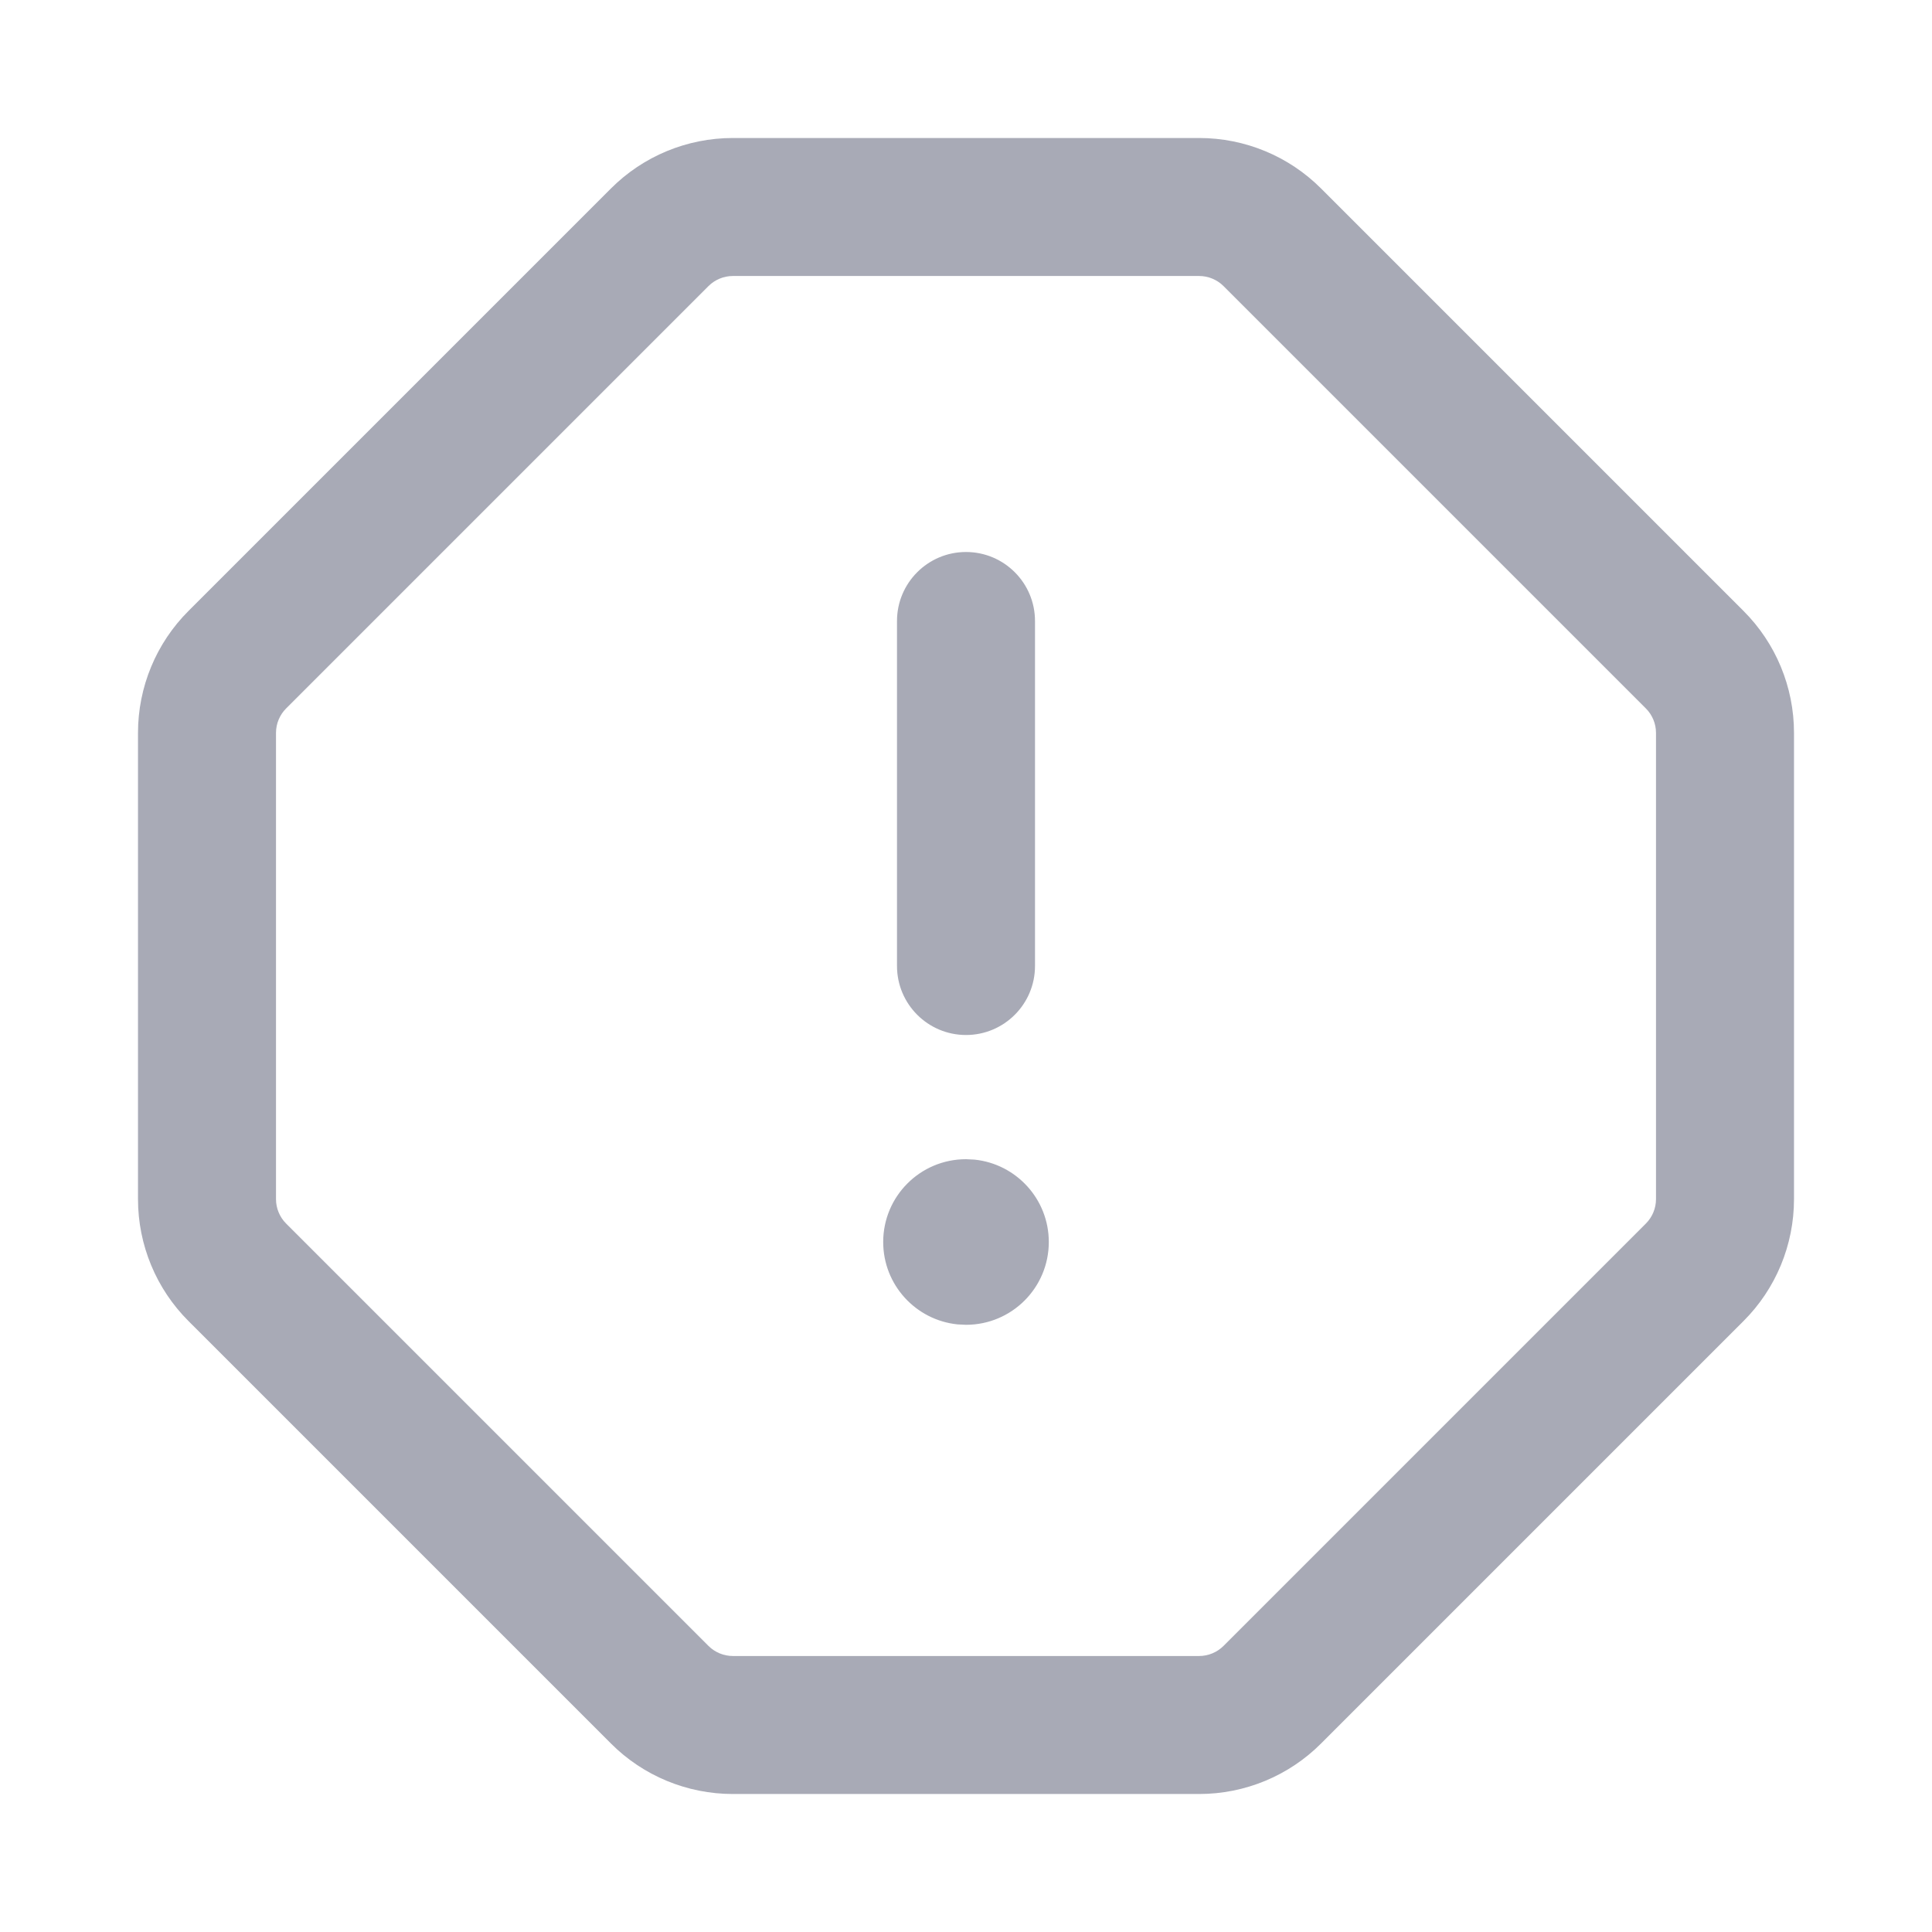
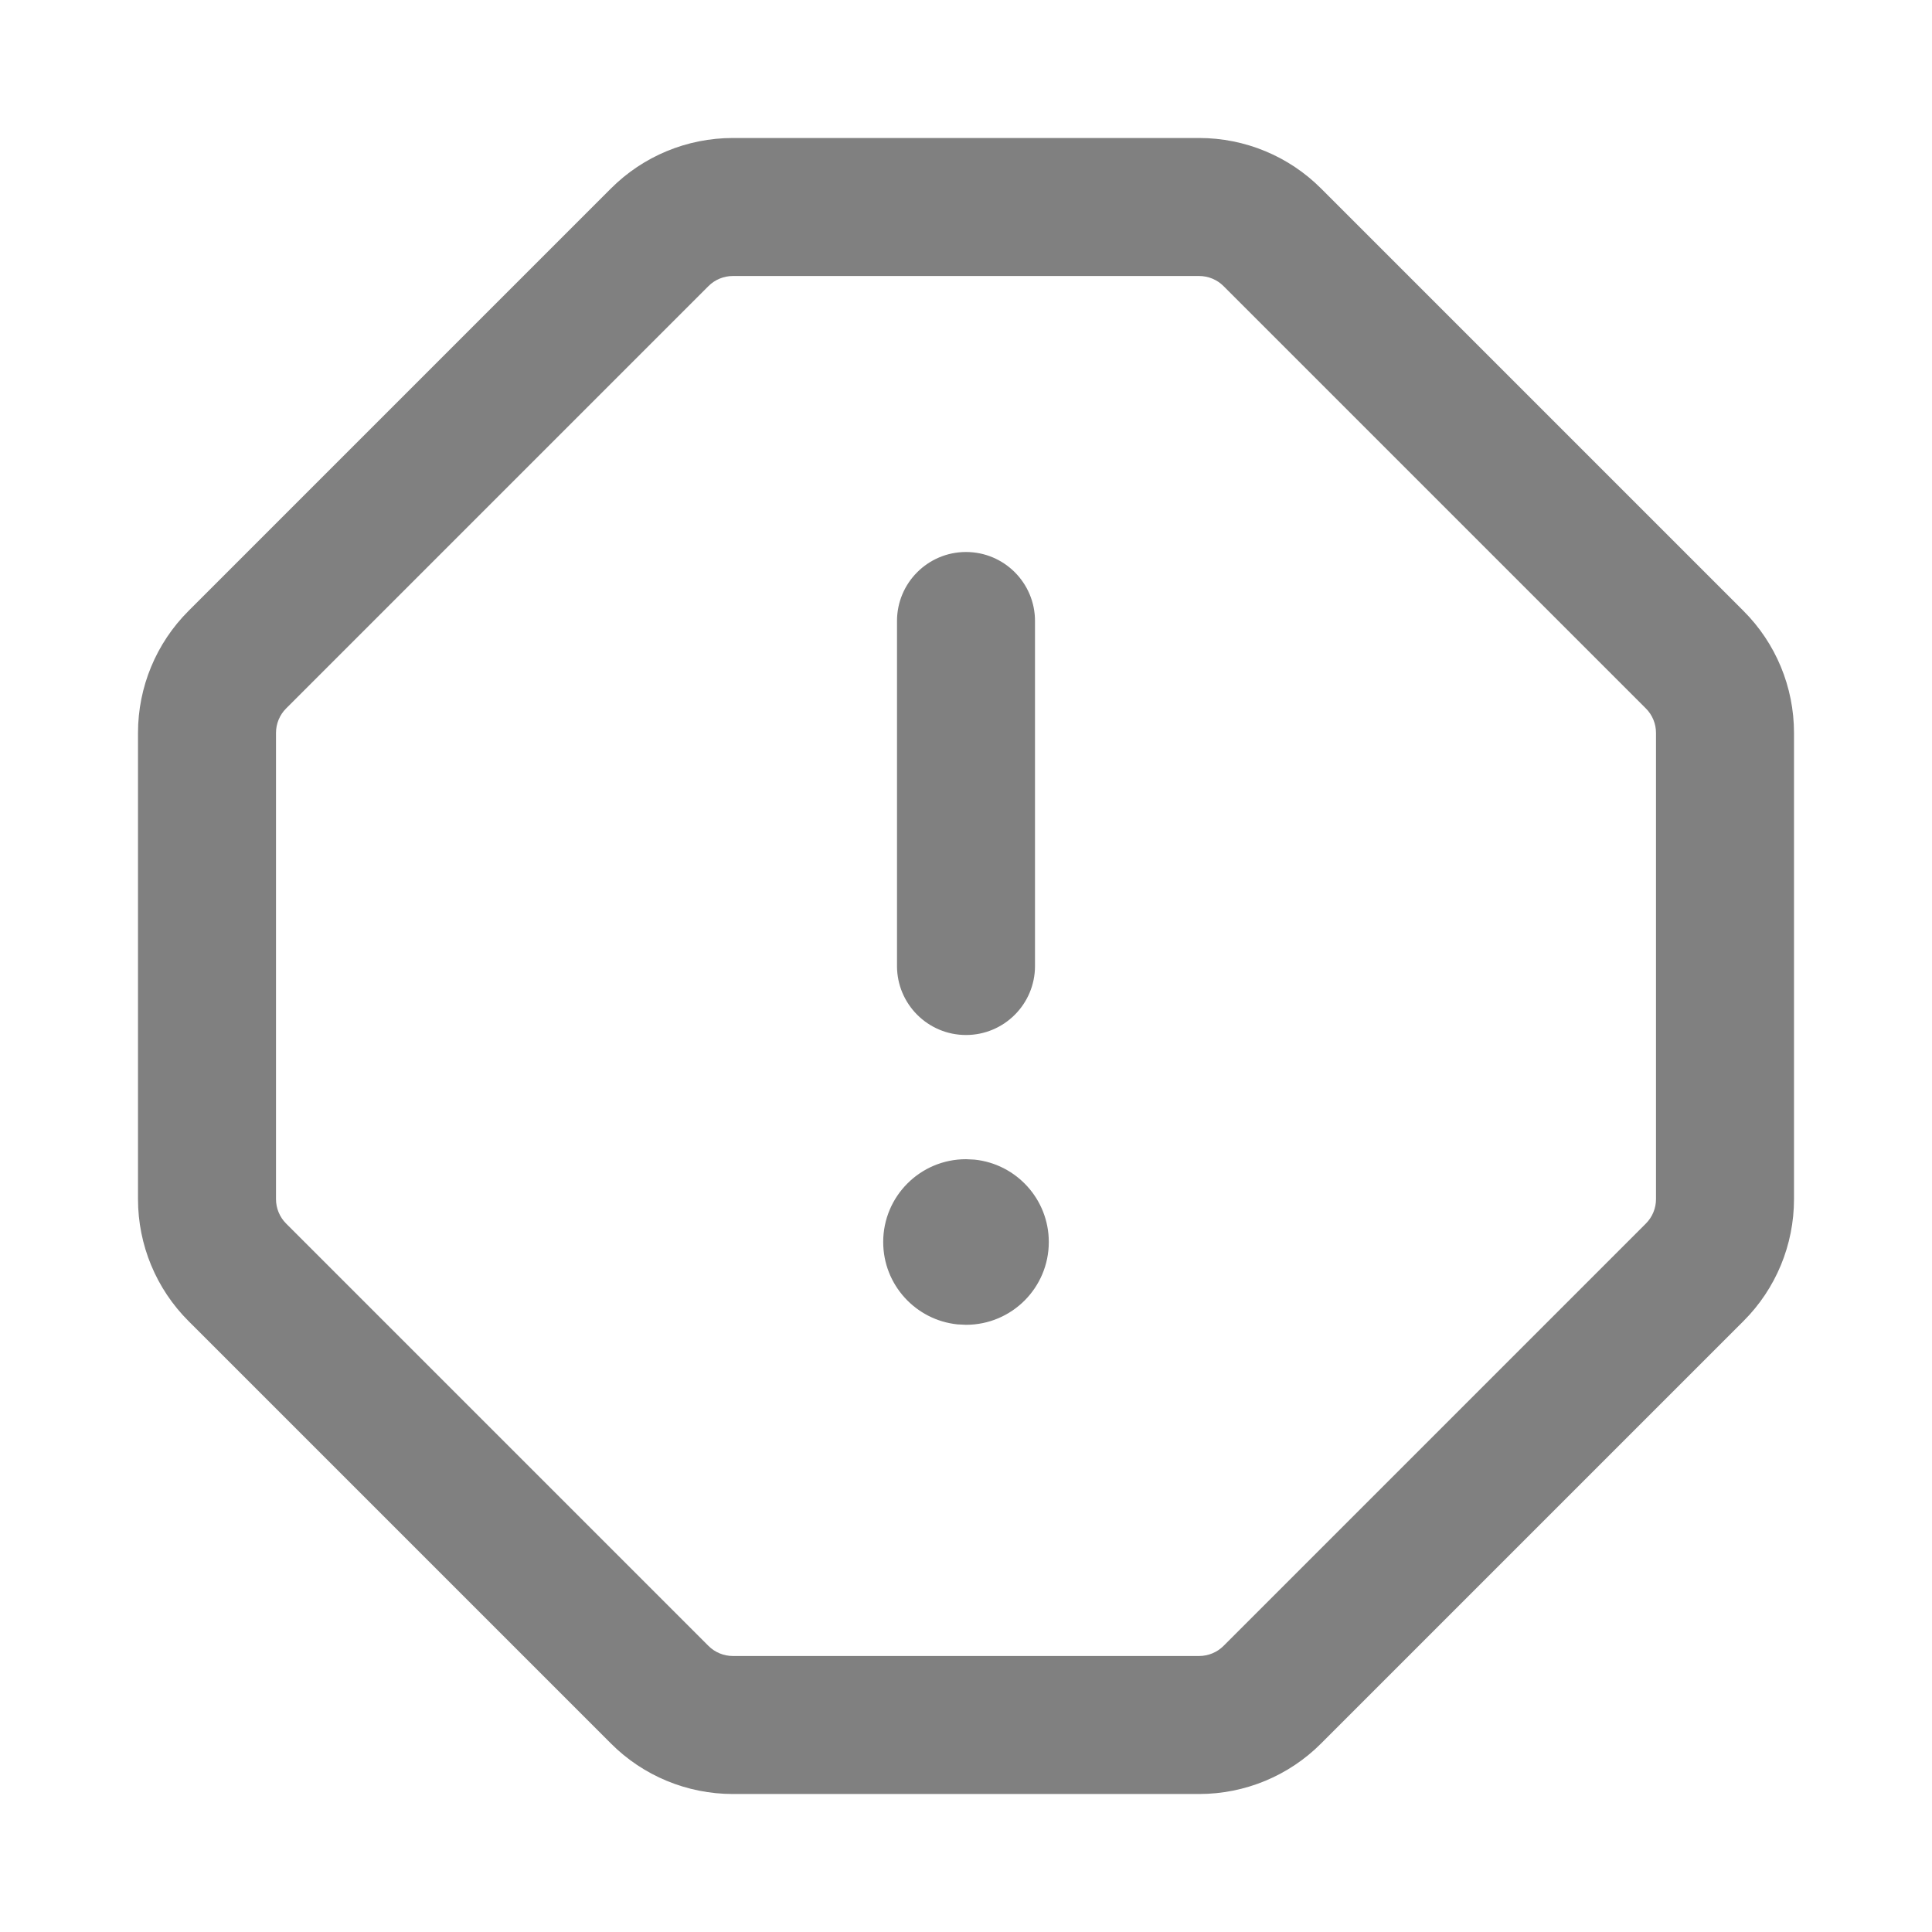
- <svg xmlns="http://www.w3.org/2000/svg" width="28" height="28" viewBox="0 0 28 28" fill="rgba(110,113,133, 0.6)" class="rotated-info-icon todorant-icon">
+ <svg xmlns="http://www.w3.org/2000/svg" width="28" height="28" viewBox="0 0 28 28" fill="grey" class="rotated-info-icon todorant-icon">
  <path d="M17.379 2C18.042 2 18.678 2.263 19.146 2.732L25.268 8.854C25.737 9.322 26 9.958 26 10.621V17.379C26 18.042 25.737 18.678 25.268 19.146L19.146 25.268C18.678 25.737 18.042 26 17.379 26H10.621C9.958 26 9.322 25.737 8.854 25.268L2.732 19.146C2.263 18.678 2 18.042 2 17.379V10.621C2 9.958 2.263 9.322 2.732 8.854L8.854 2.732C9.322 2.263 9.958 2 10.621 2H17.379ZM17.379 4H10.621C10.489 4 10.361 4.053 10.268 4.146L4.146 10.268C4.053 10.361 4 10.489 4 10.621V17.379C4 17.511 4.053 17.639 4.146 17.732L10.268 23.854C10.361 23.947 10.489 24 10.621 24H17.379C17.511 24 17.639 23.947 17.732 23.854L23.854 17.732C23.947 17.639 24 17.511 24 17.379V10.621C24 10.489 23.947 10.361 23.854 10.268L17.732 4.146C17.639 4.053 17.511 4 17.379 4ZM14 16.8L14.123 16.806C14.728 16.868 15.2 17.379 15.2 18C15.2 18.663 14.663 19.2 14 19.2L13.877 19.194C13.272 19.132 12.8 18.621 12.8 18C12.8 17.337 13.337 16.8 14 16.8ZM14 8C14.552 8 15 8.448 15 9V14C15 14.552 14.552 15 14 15C13.448 15 13 14.552 13 14V9C13 8.448 13.448 8 14 8Z" />
</svg>
